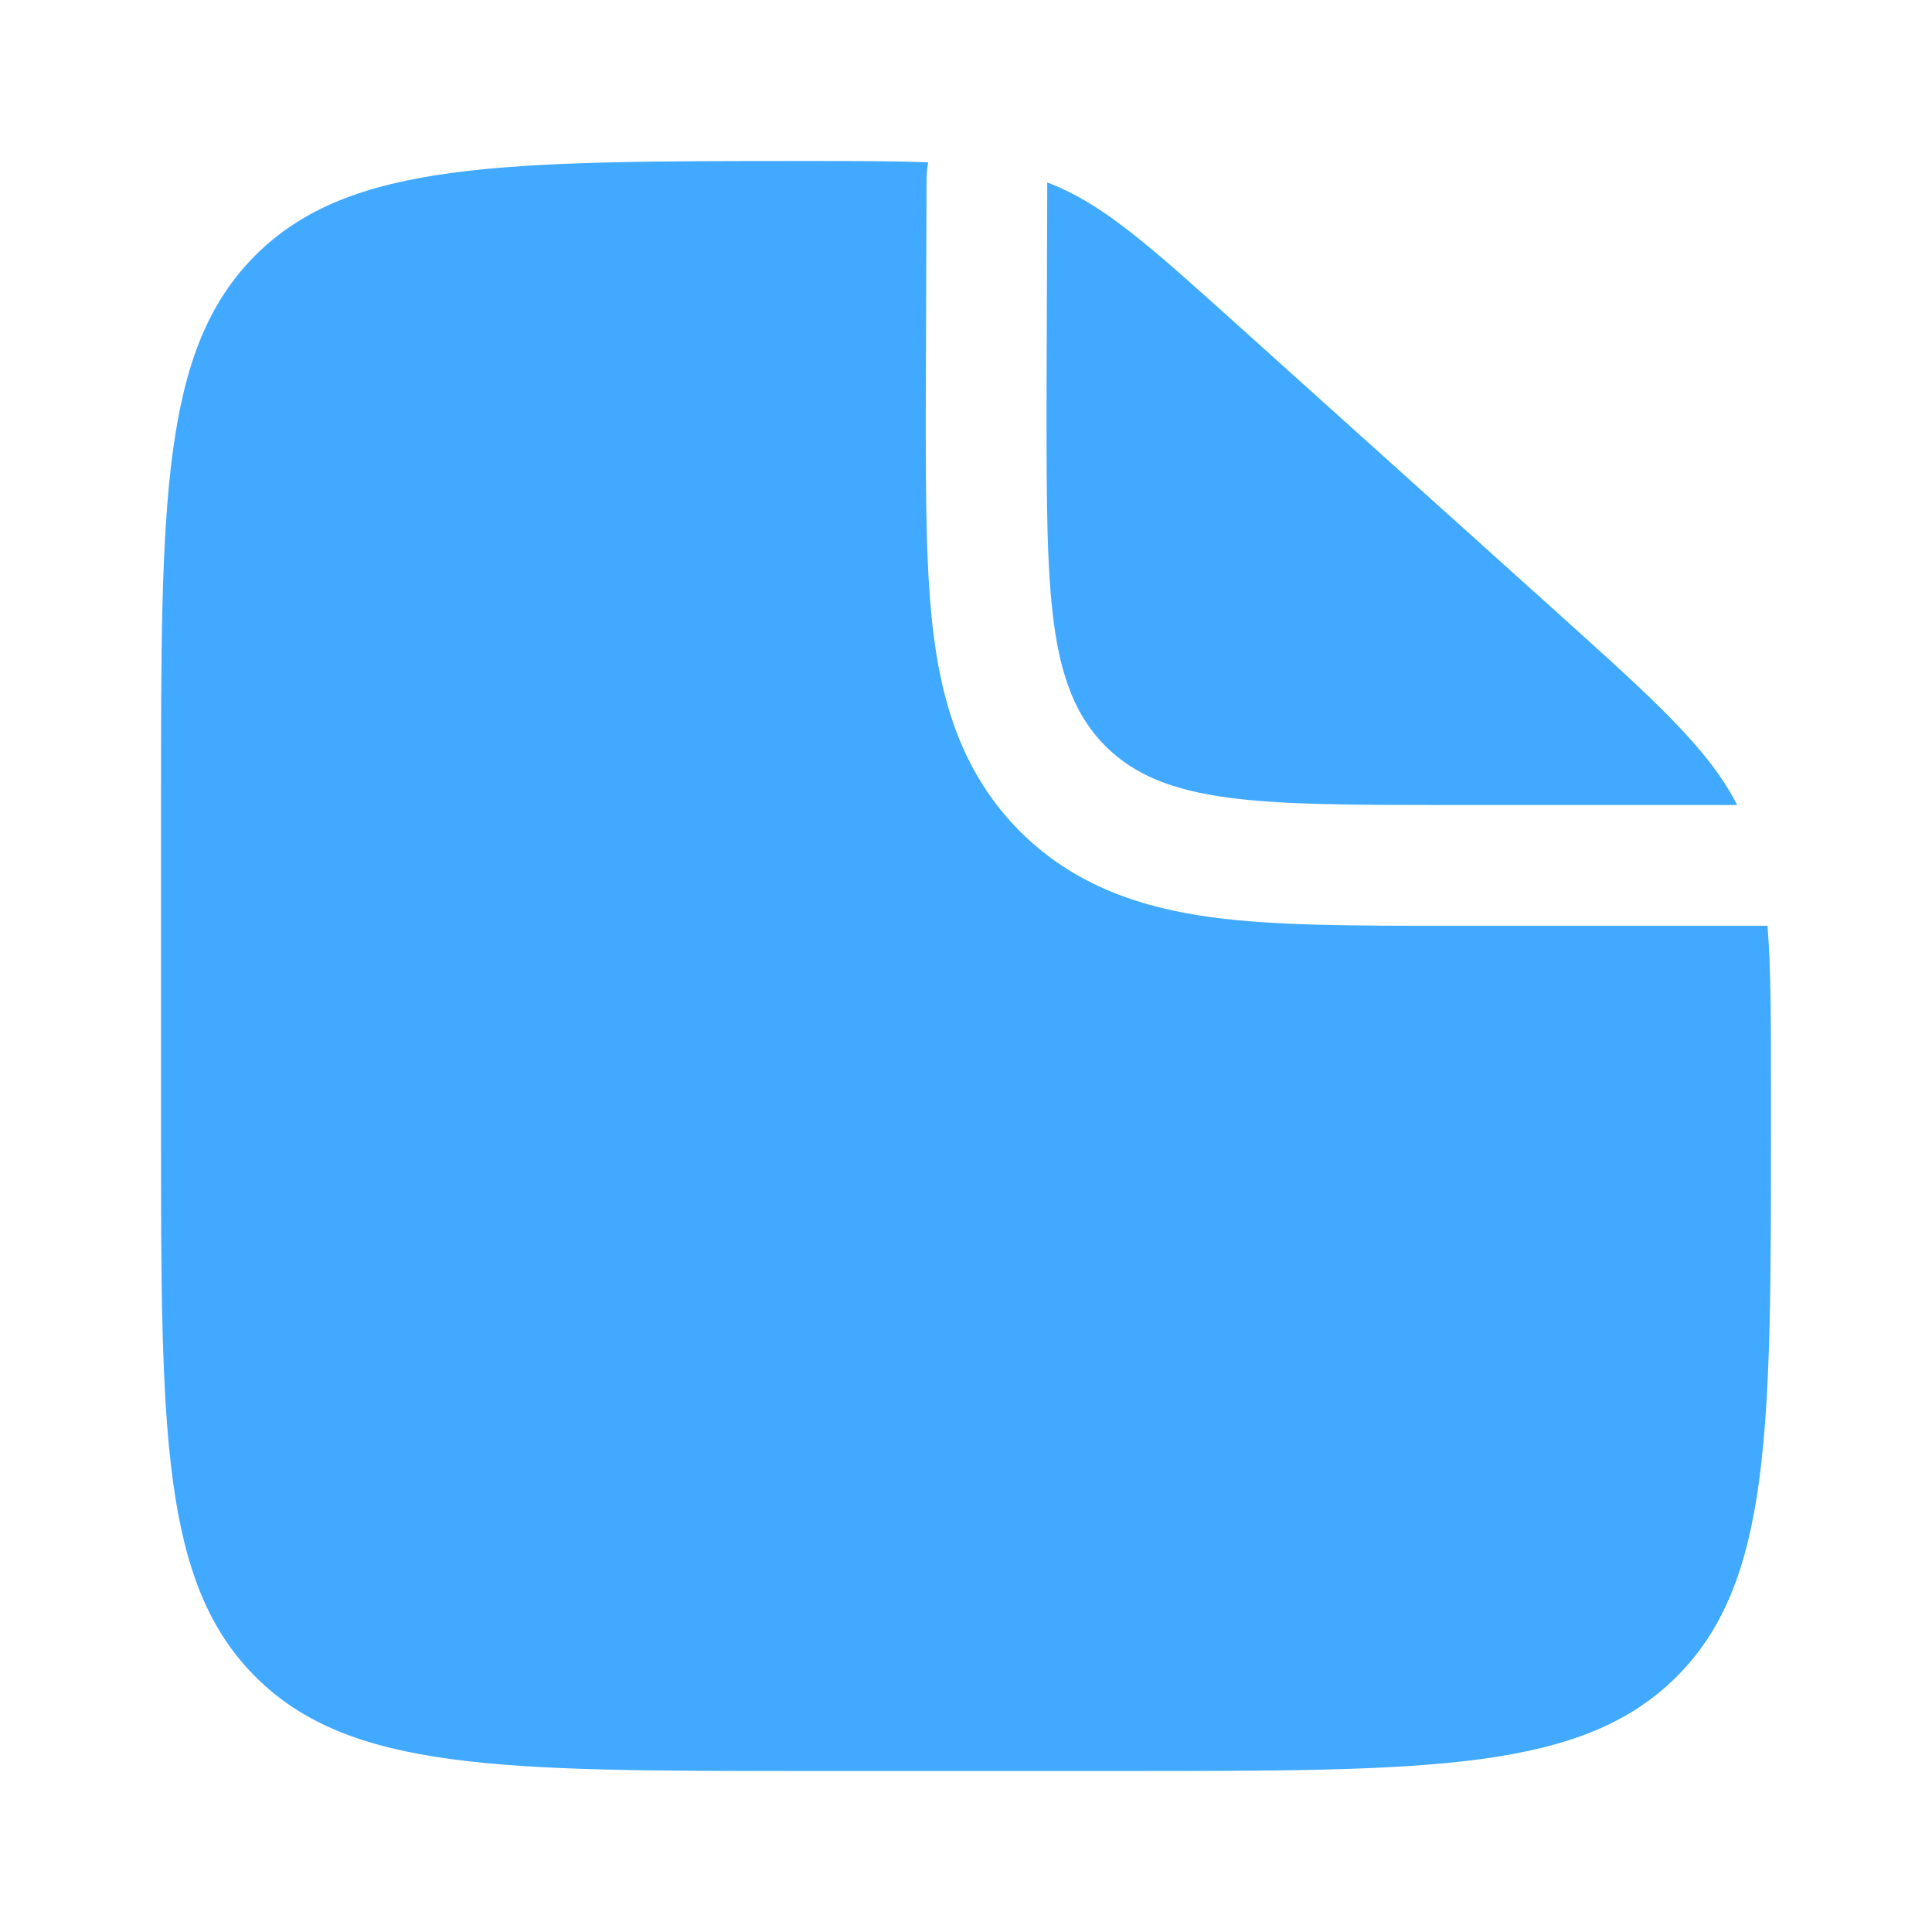
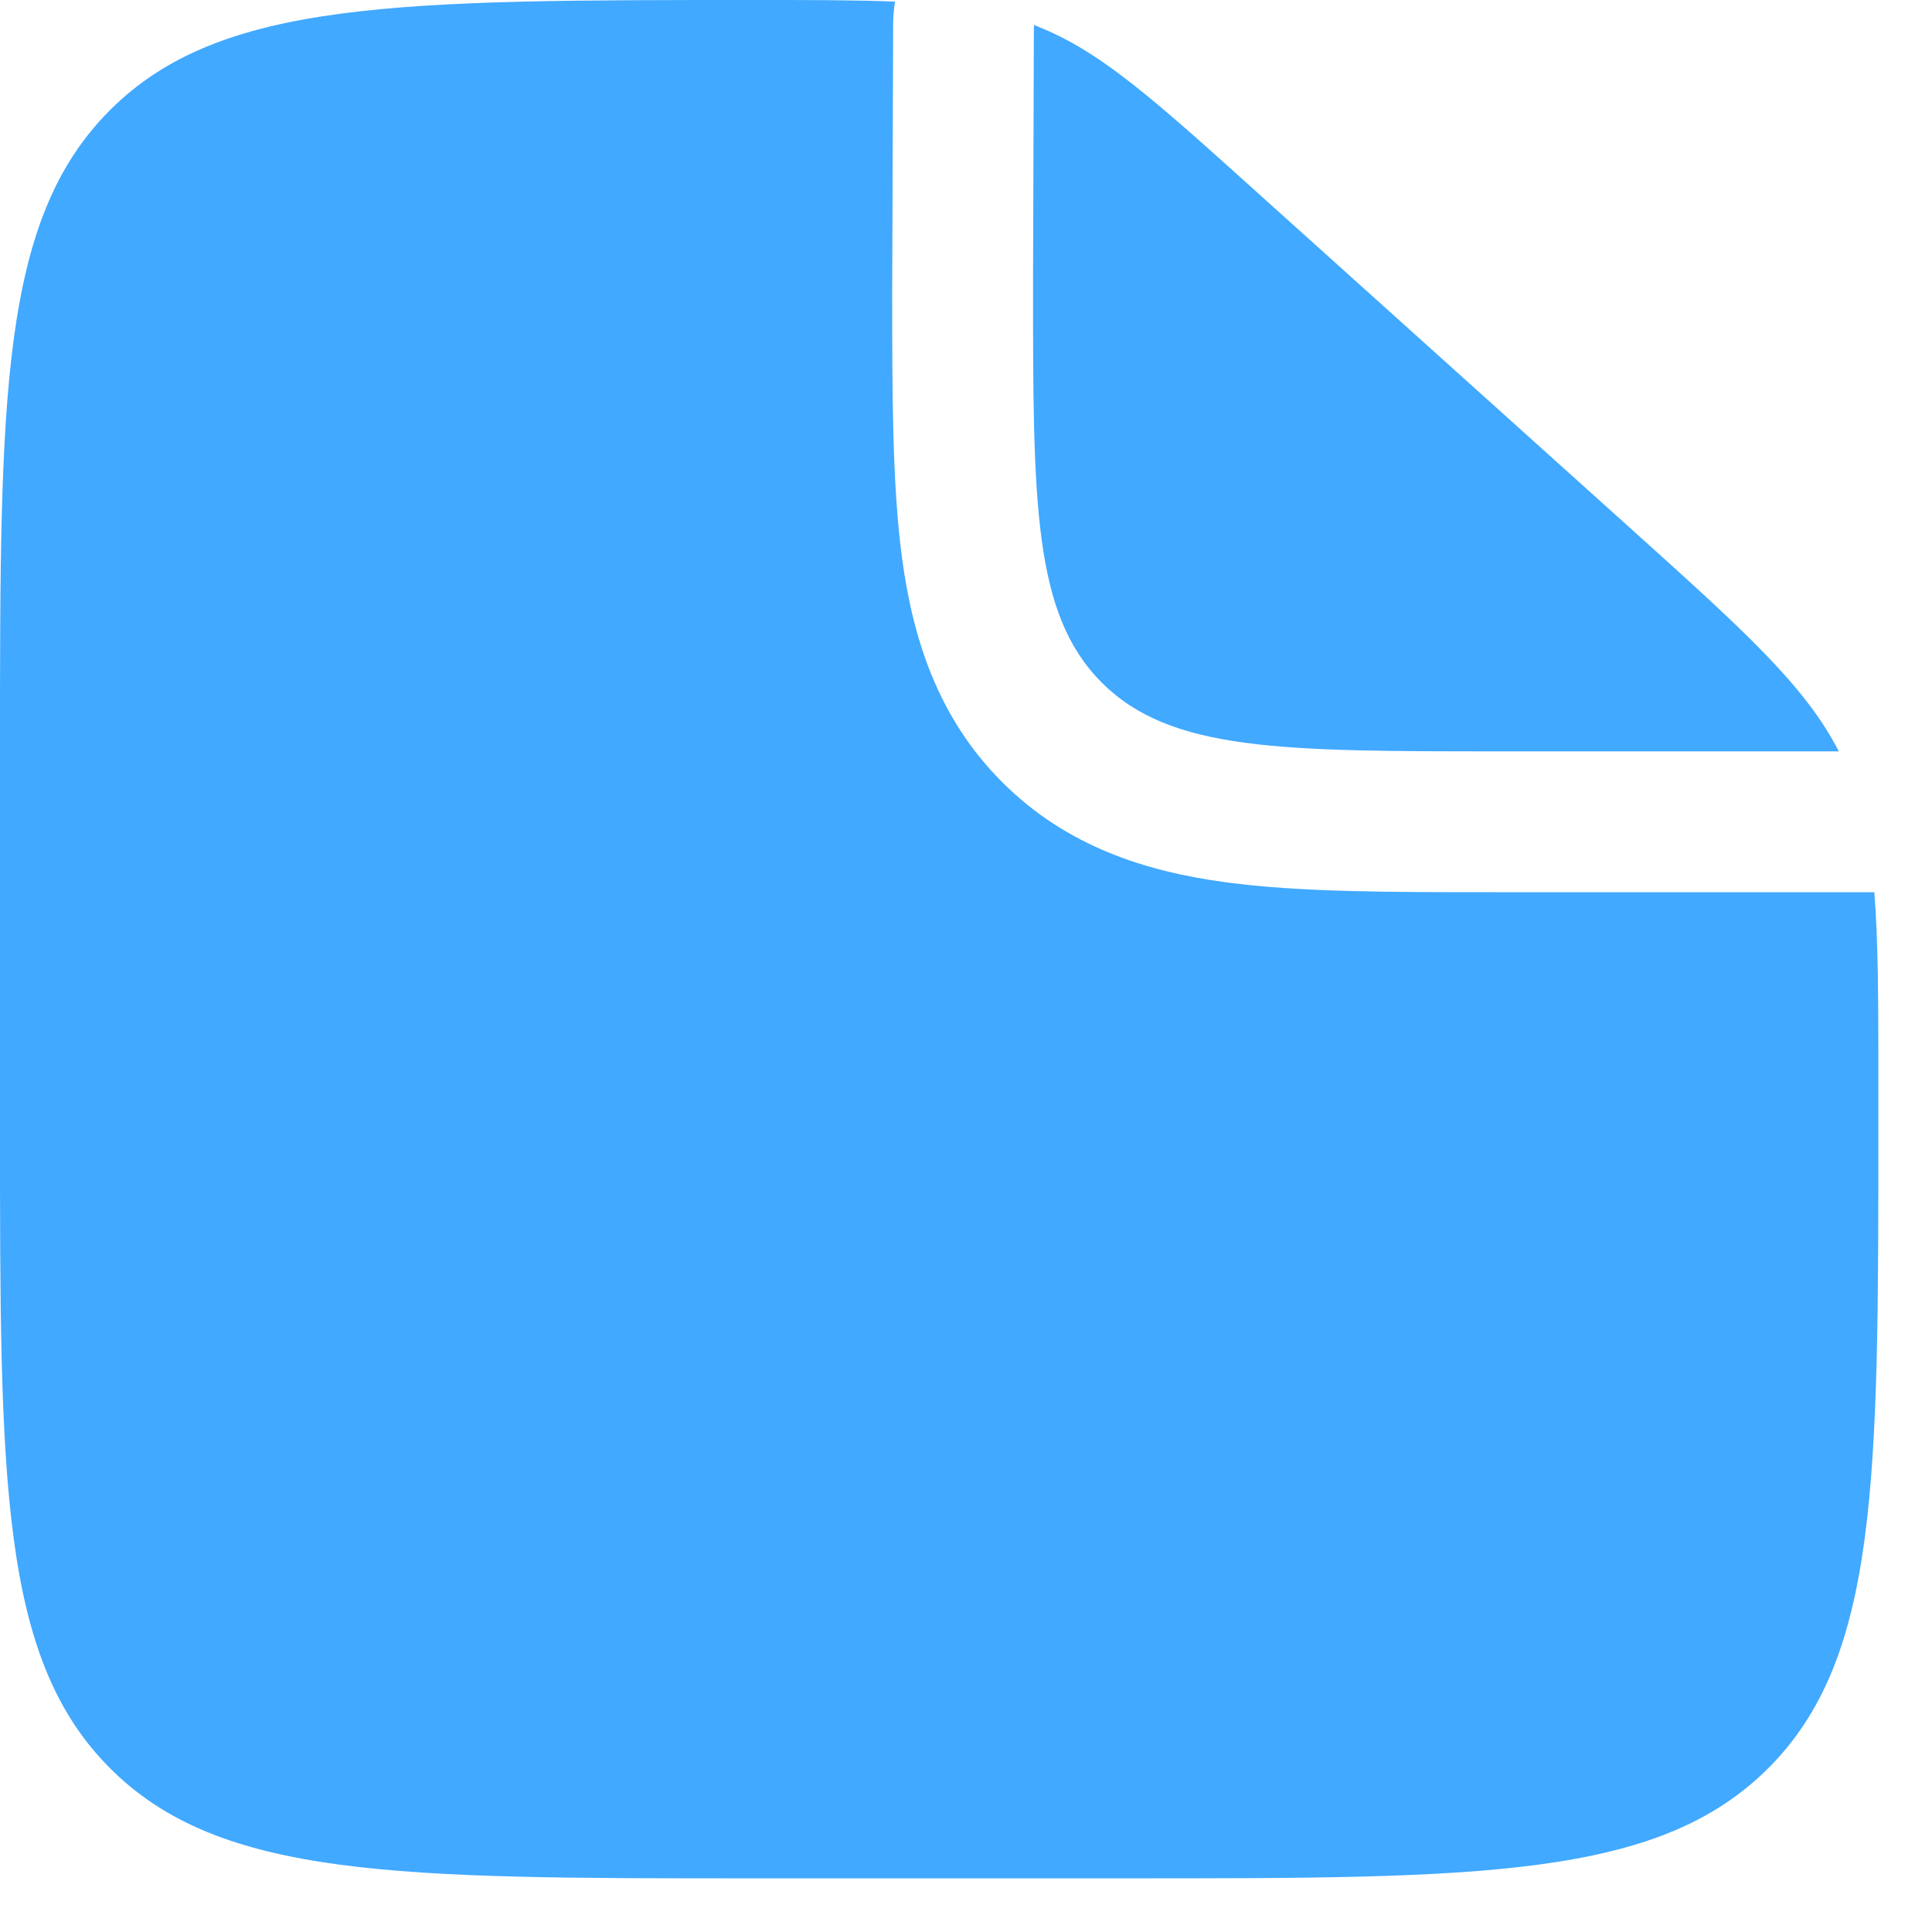
- <svg xmlns="http://www.w3.org/2000/svg" width="35" height="35" viewBox="0 0 35 35" fill="none">
-   <path fill-rule="evenodd" clip-rule="evenodd" d="M20.416 32.083H14.583C9.084 32.083 6.333 32.083 4.626 30.374C2.918 28.665 2.917 25.916 2.917 20.417V14.583C2.917 9.084 2.917 6.333 4.626 4.626C6.335 2.918 9.098 2.917 14.627 2.917C15.511 2.917 16.218 2.917 16.814 2.941C16.795 3.058 16.785 3.177 16.785 3.297L16.771 7.43C16.771 9.03 16.771 10.444 16.924 11.584C17.09 12.819 17.471 14.054 18.48 15.063C19.486 16.069 20.723 16.451 21.958 16.618C23.097 16.771 24.512 16.771 26.111 16.771H32.02C32.083 17.549 32.083 18.506 32.083 19.779V20.417C32.083 25.916 32.083 28.666 30.374 30.374C28.665 32.082 25.916 32.083 20.416 32.083Z" fill="#41A9FF" />
-   <path d="M28.222 11.108L22.447 5.912C20.803 4.432 19.982 3.691 18.972 3.305L18.959 7.292C18.959 10.729 18.959 12.448 20.026 13.516C21.093 14.583 22.813 14.583 26.25 14.583H31.471C30.943 13.557 29.995 12.705 28.222 11.108Z" fill="#41A9FF" />
+ <svg xmlns="http://www.w3.org/2000/svg" width="30" height="30" viewBox="0 0 30 30" fill="none">
+   <path fill-rule="evenodd" clip-rule="evenodd" d="M17.5 29.167H11.667C6.167 29.167 3.417 29.167 1.709 27.457C0.001 25.748 0 22.999 0 17.5V11.667C0 6.167 -1.73847e-07 3.417 1.709 1.709C3.418 0.001 6.182 0 11.71 0C12.594 0 13.302 -5.97599e-08 13.898 0.025C13.879 0.141 13.869 0.26 13.869 0.381L13.854 4.514C13.854 6.113 13.854 7.528 14.007 8.667C14.174 9.902 14.554 11.137 15.563 12.146C16.57 13.153 17.806 13.535 19.041 13.701C20.18 13.854 21.595 13.854 23.195 13.854H29.104C29.167 14.633 29.167 15.59 29.167 16.863V17.5C29.167 22.999 29.167 25.75 27.457 27.457C25.748 29.165 22.999 29.167 17.5 29.167Z" fill="#41A9FF" />
+   <path d="M25.304 8.191L19.529 2.995C17.886 1.515 17.065 0.774 16.054 0.388L16.041 4.375C16.041 7.812 16.041 9.532 17.108 10.599C18.176 11.667 19.895 11.667 23.333 11.667H28.553C28.026 10.64 27.078 9.788 25.304 8.191Z" fill="#41A9FF" />
</svg>
